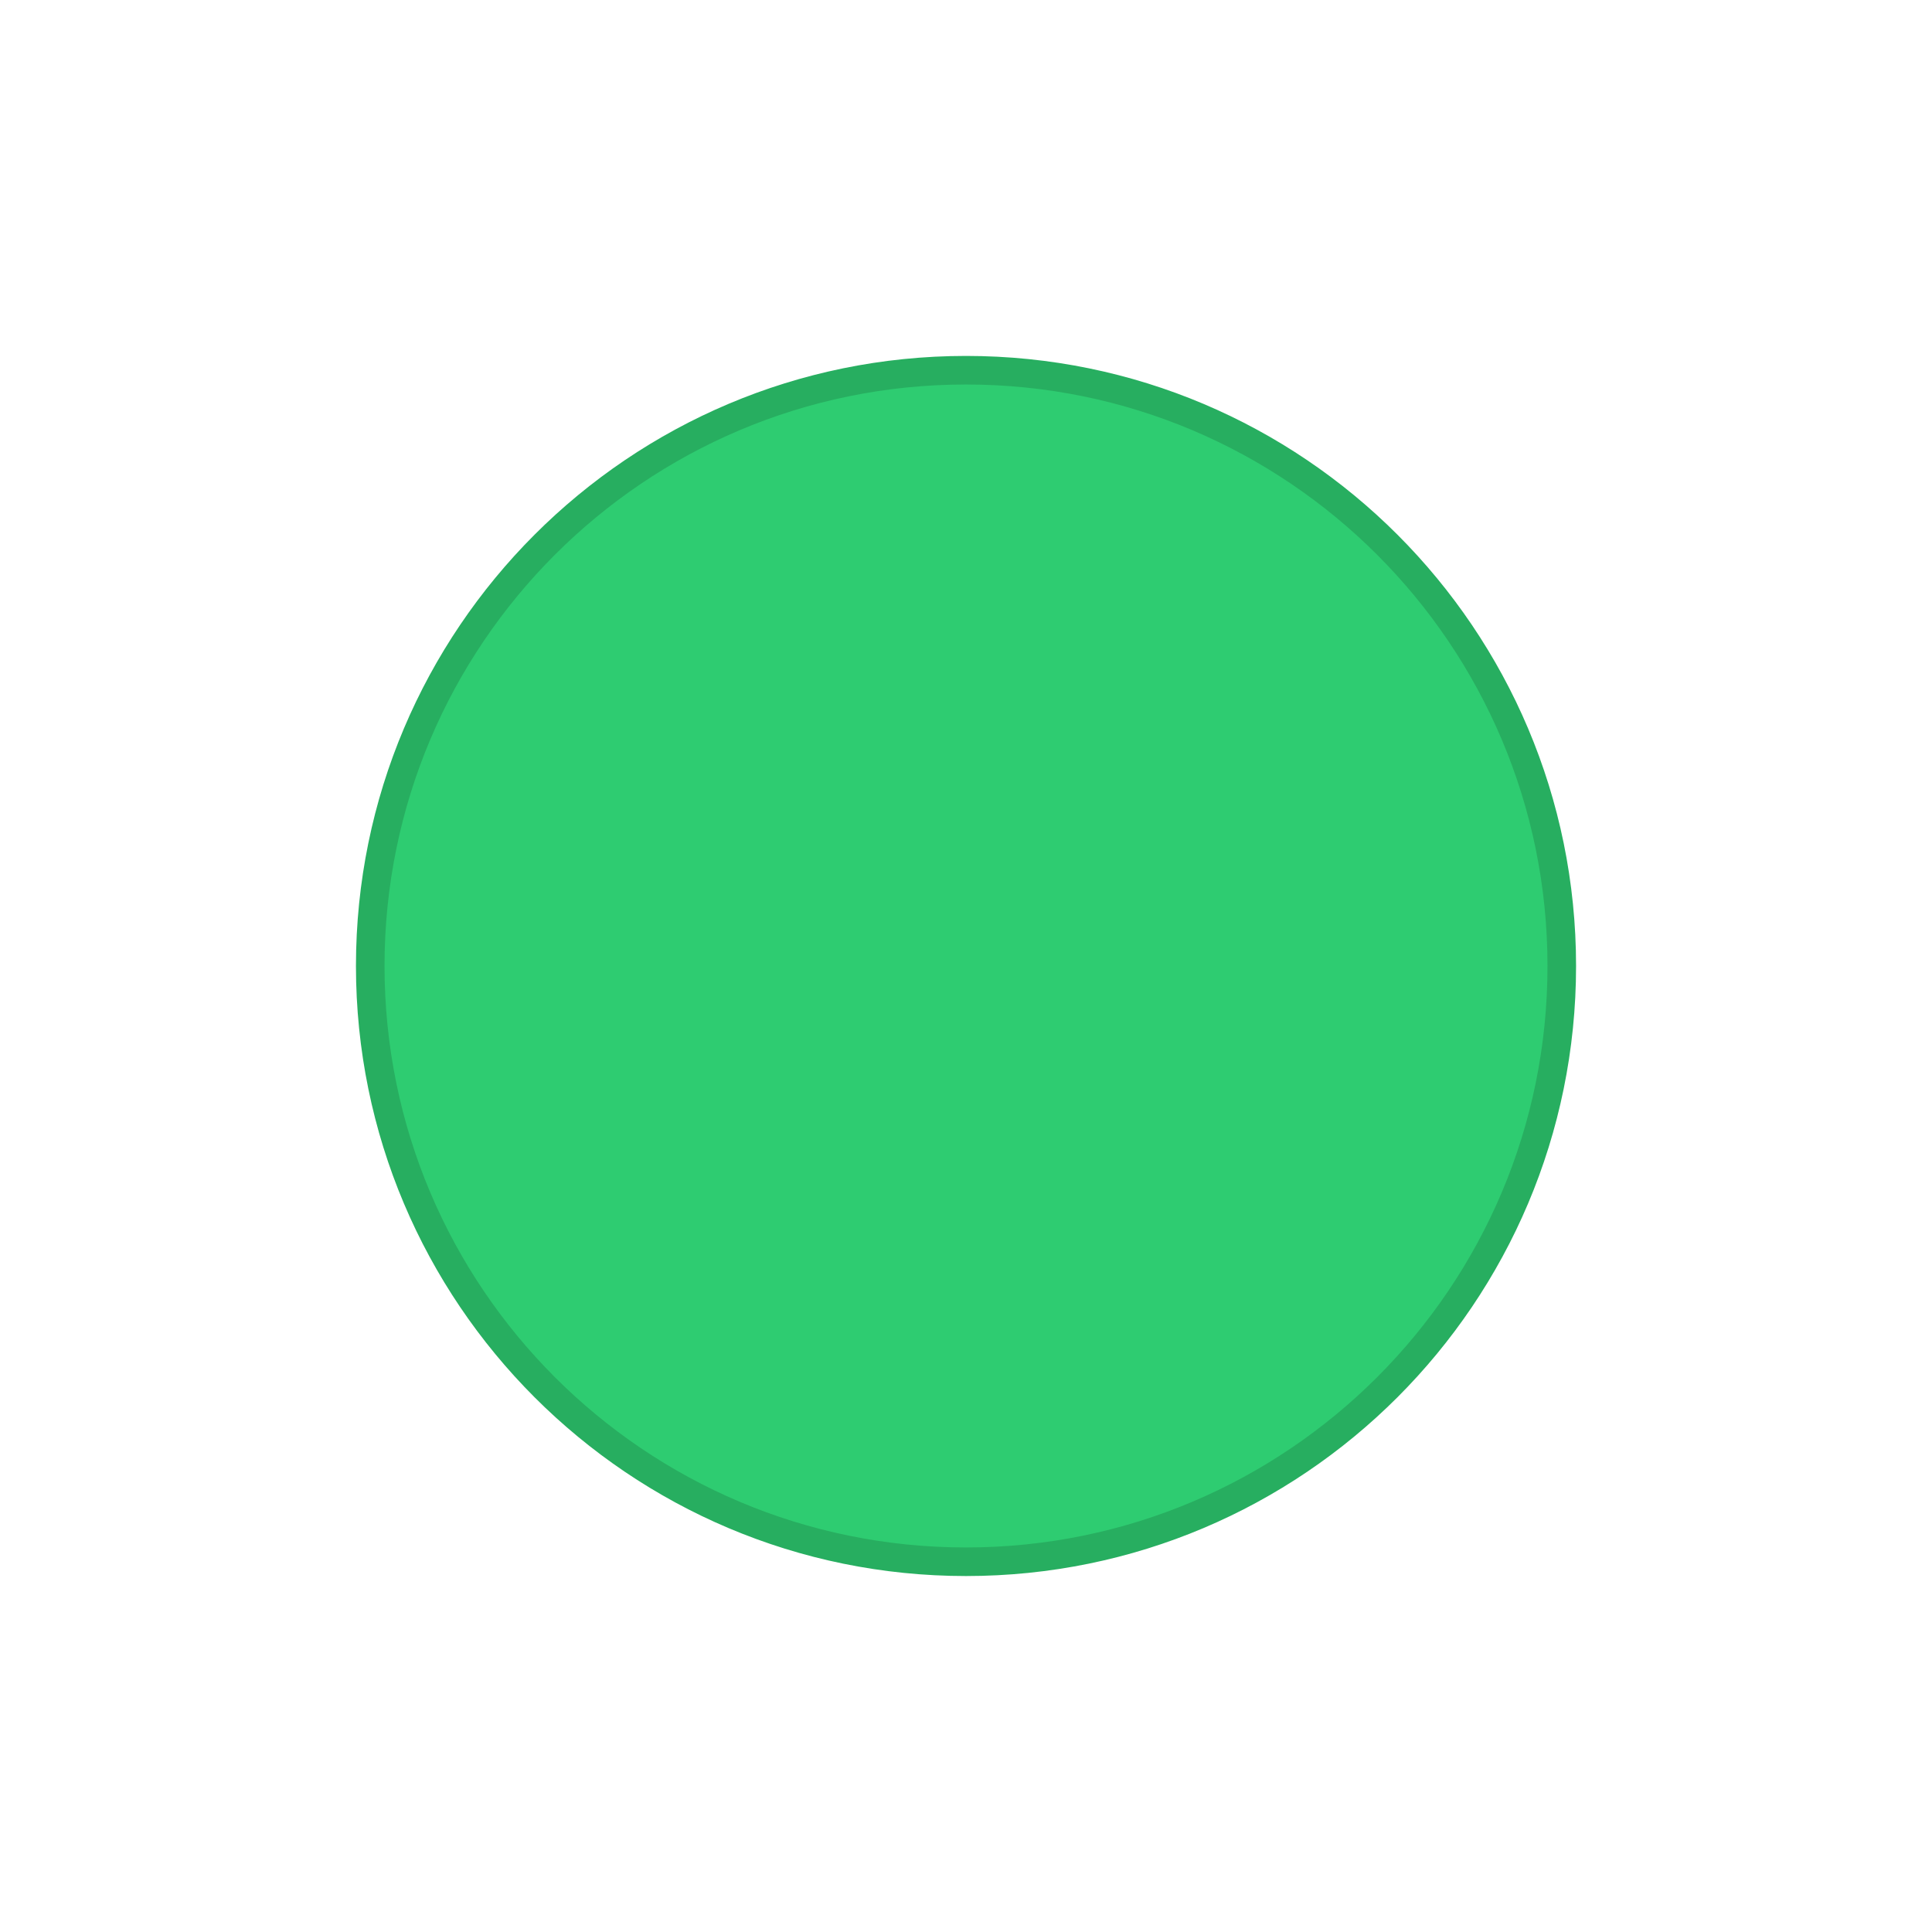
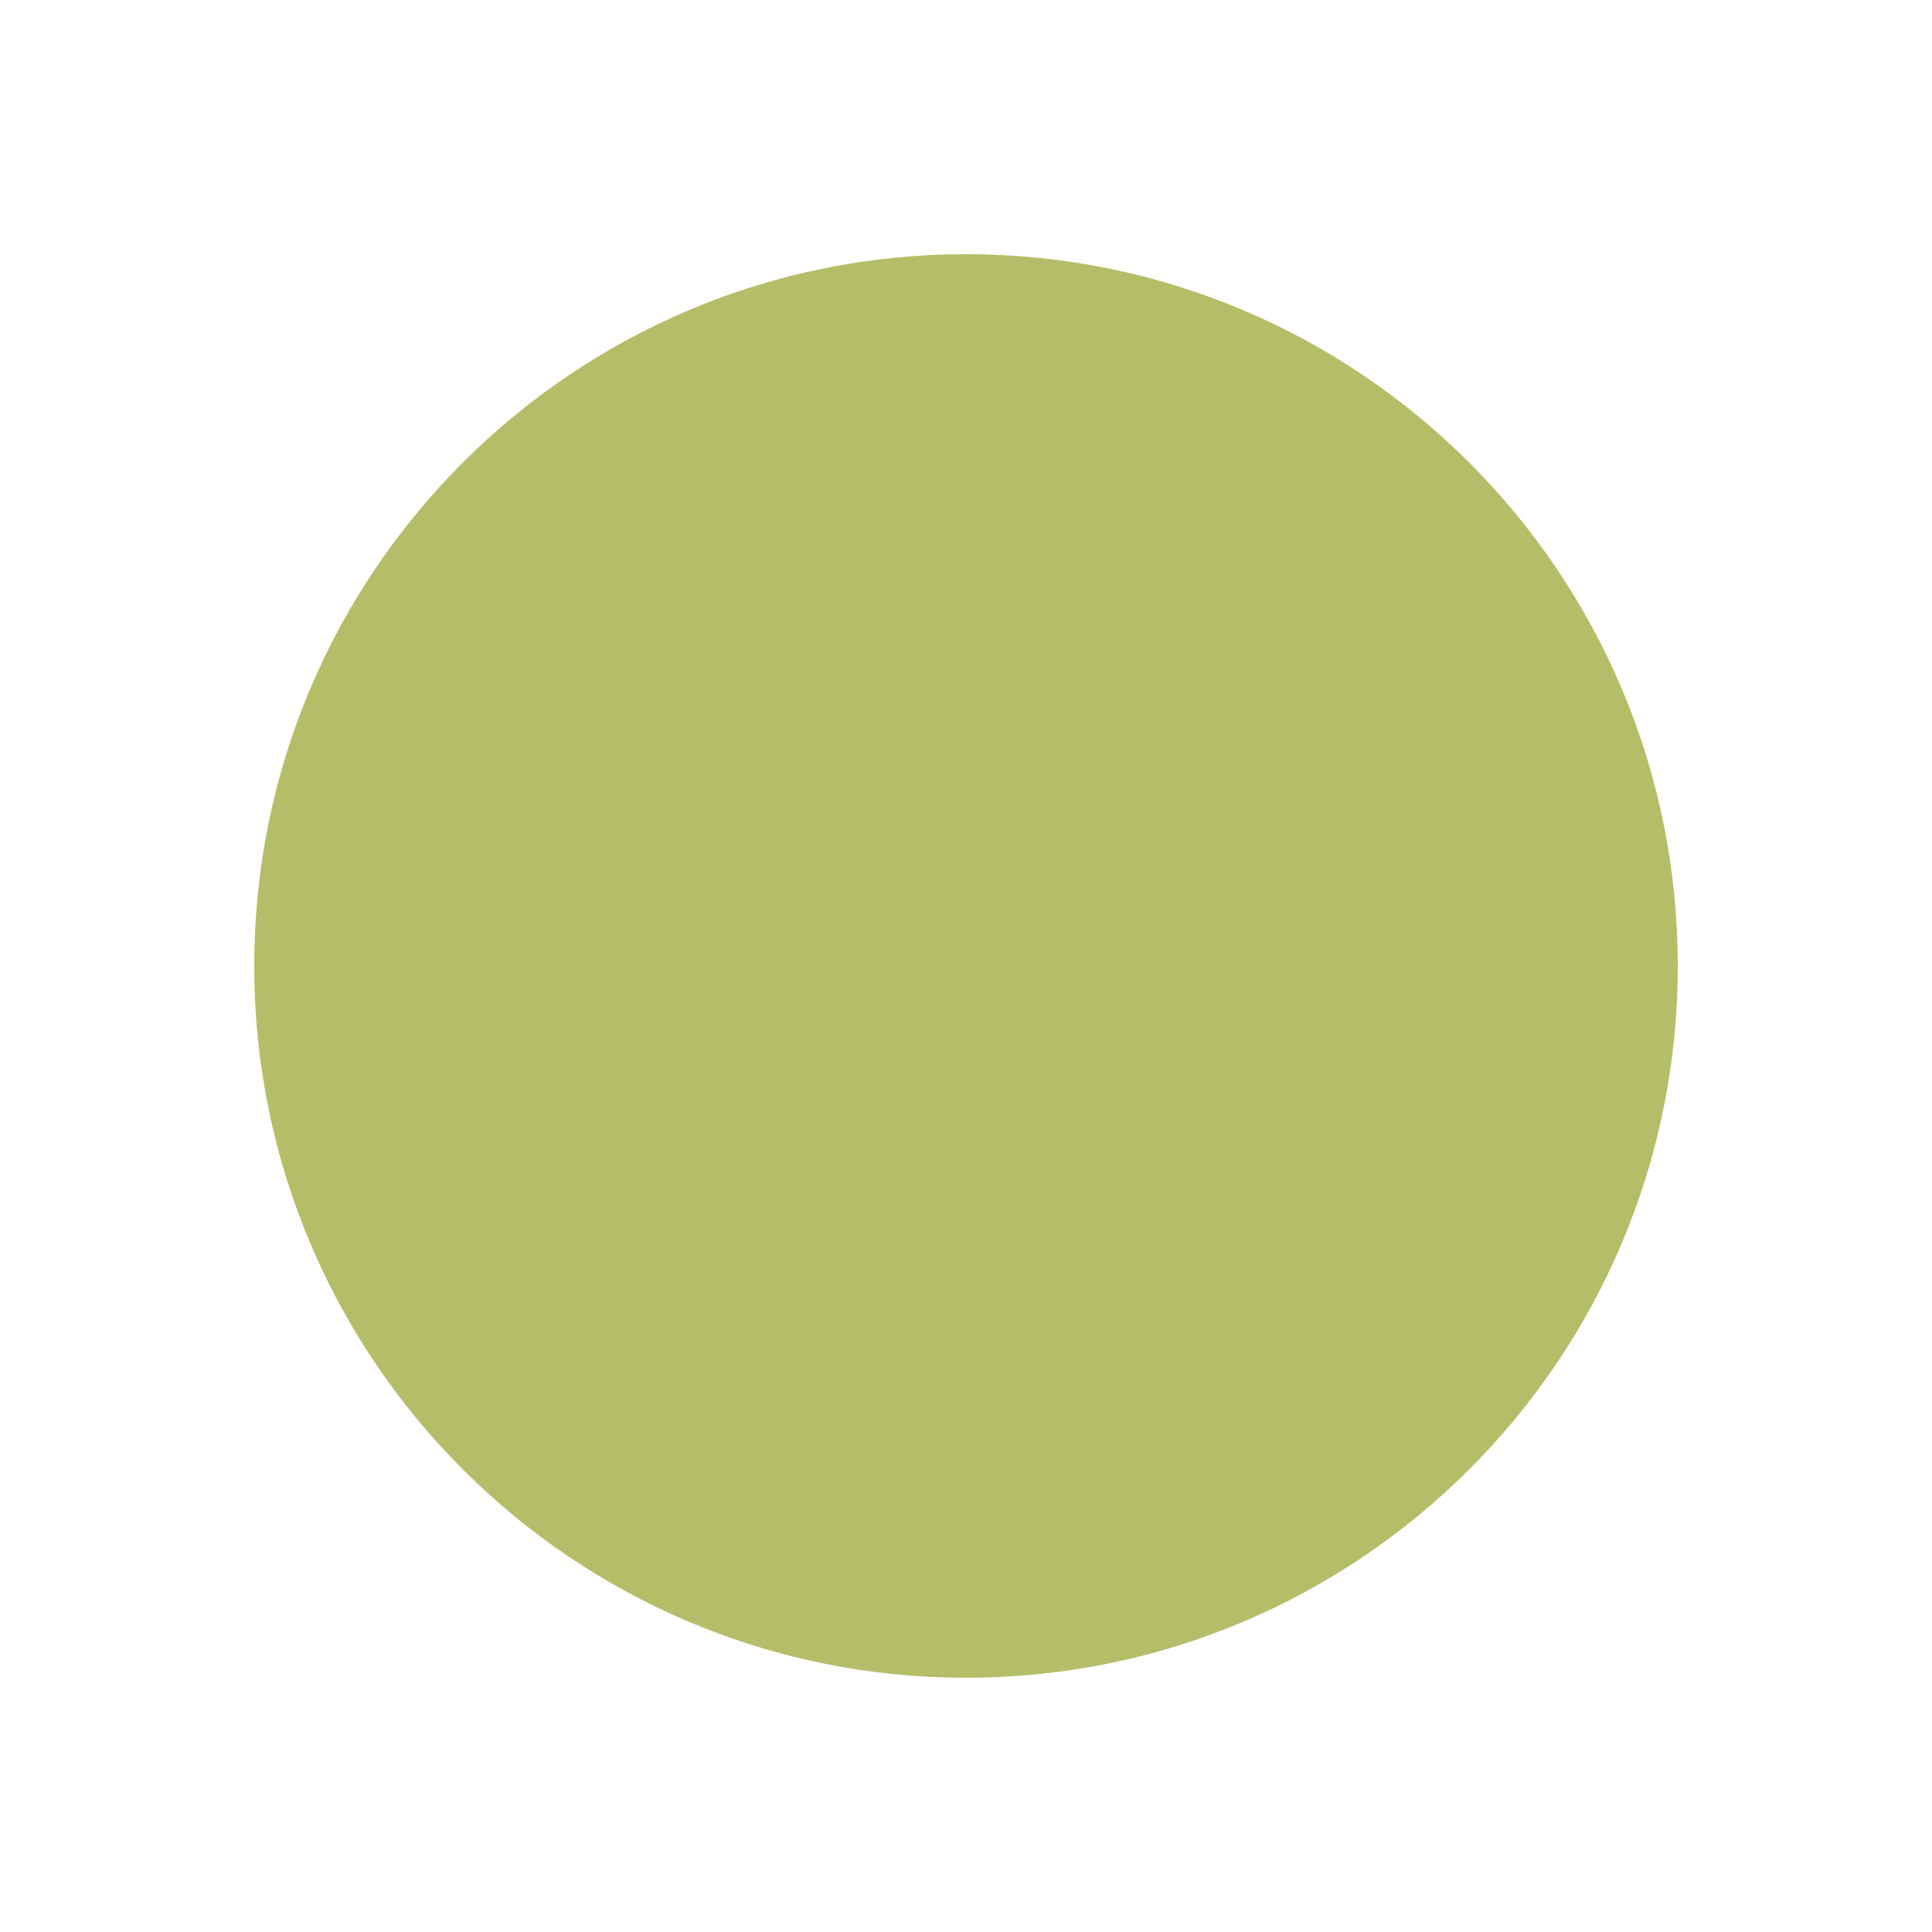
- <svg xmlns="http://www.w3.org/2000/svg" width="19" height="19" id="svg4875" version="1.1" viewBox="0 0 19 19">
-   <defs id="defs4877" />
+ <svg xmlns="http://www.w3.org/2000/svg" xmlns:xlink="http://www.w3.org/1999/xlink" width="19" height="19" id="svg4875" version="1.1" viewBox="0 0 19 19">
+   <defs id="defs4877">
+     <linearGradient xlink:href="#linearGradient4809" id="linearGradient4795" gradientUnits="userSpaceOnUse" gradientTransform="translate(-1072.362,-1053.362)" x1="2" y1="1062.862" x2="17" y2="1062.862" />
+     <linearGradient id="linearGradient4809">
+       <stop style="stop-color:#5a5955;stop-opacity:1" offset="0" id="stop4511" />
+       <stop id="stop4517" offset="0.5" style="stop-color:#75746d;stop-opacity:1" />
+       <stop style="stop-color:#8e8d88;stop-opacity:1" offset="1" id="stop4513" />
+     </linearGradient>
+     <linearGradient xlink:href="#linearGradient4521" id="linearGradient4797" gradientUnits="userSpaceOnUse" gradientTransform="translate(2125.724,0)" x1="-1070.362" y1="9.5" x2="-1055.362" y2="9.5" />
+     <linearGradient id="linearGradient4521">
+       <stop style="stop-color:#ffffff;stop-opacity:1;" offset="0" id="stop4523" />
+       <stop style="stop-color:#ffffff;stop-opacity:0;" offset="1" id="stop4525" />
+     </linearGradient>
+     <linearGradient xlink:href="#linearGradient4521" id="linearGradient4799" gradientUnits="userSpaceOnUse" gradientTransform="matrix(1.035712,0,0,1.035712,2163.681,-0.3392617)" x1="-1070.362" y1="9.5" x2="-1055.362" y2="9.5" />
+   </defs>
  <g id="layer1" transform="translate(287.3571,-522.8622)">
-     <ellipse style="fill:#2ecc71;fill-opacity:1;stroke:#27ae60;stroke-width:0.281;stroke-miterlimit:4;stroke-dasharray:none;stroke-opacity:1" id="path4157" cx="-277.857" cy="532.362" rx="5.859" ry="5.859" />
+     <circle style="fill:#b5bd68;fill-opacity:1;stroke:#b5bd68;stroke-width:0.328;stroke-miterlimit:4;stroke-dasharray:none;stroke-opacity:1" id="path4157" cx="-277.857" cy="532.362" r="6.836" />
  </g>
</svg>
